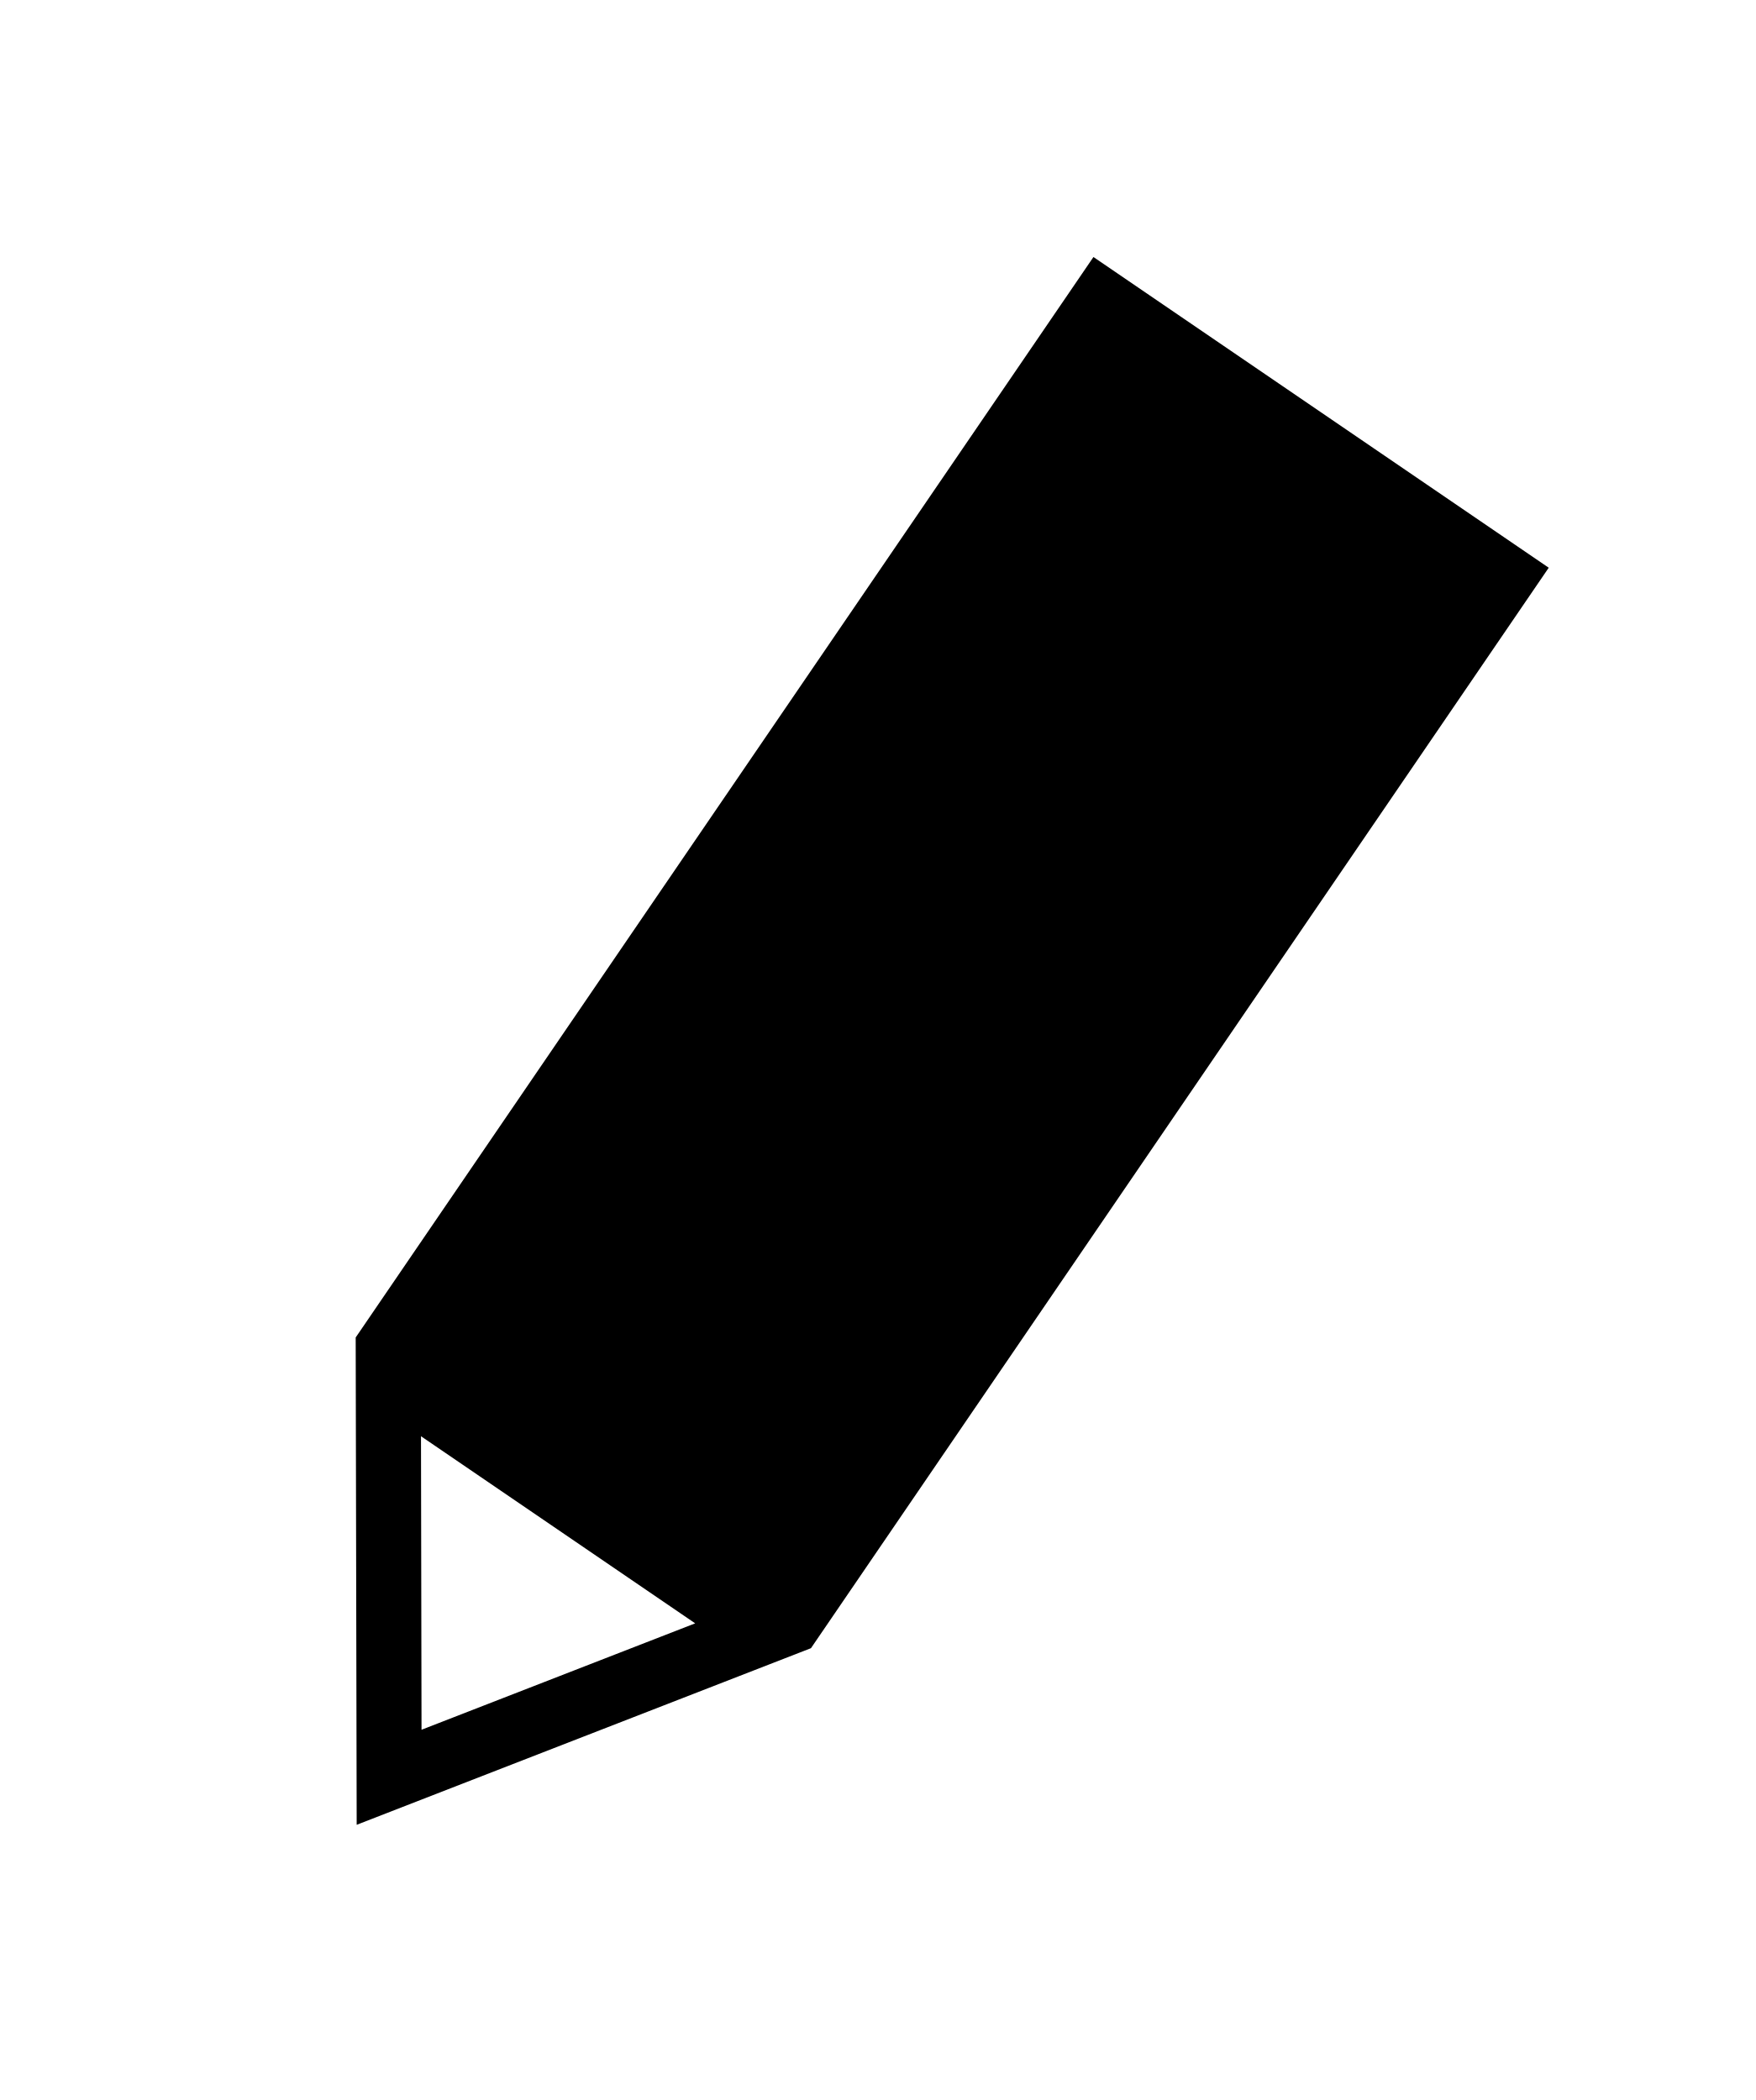
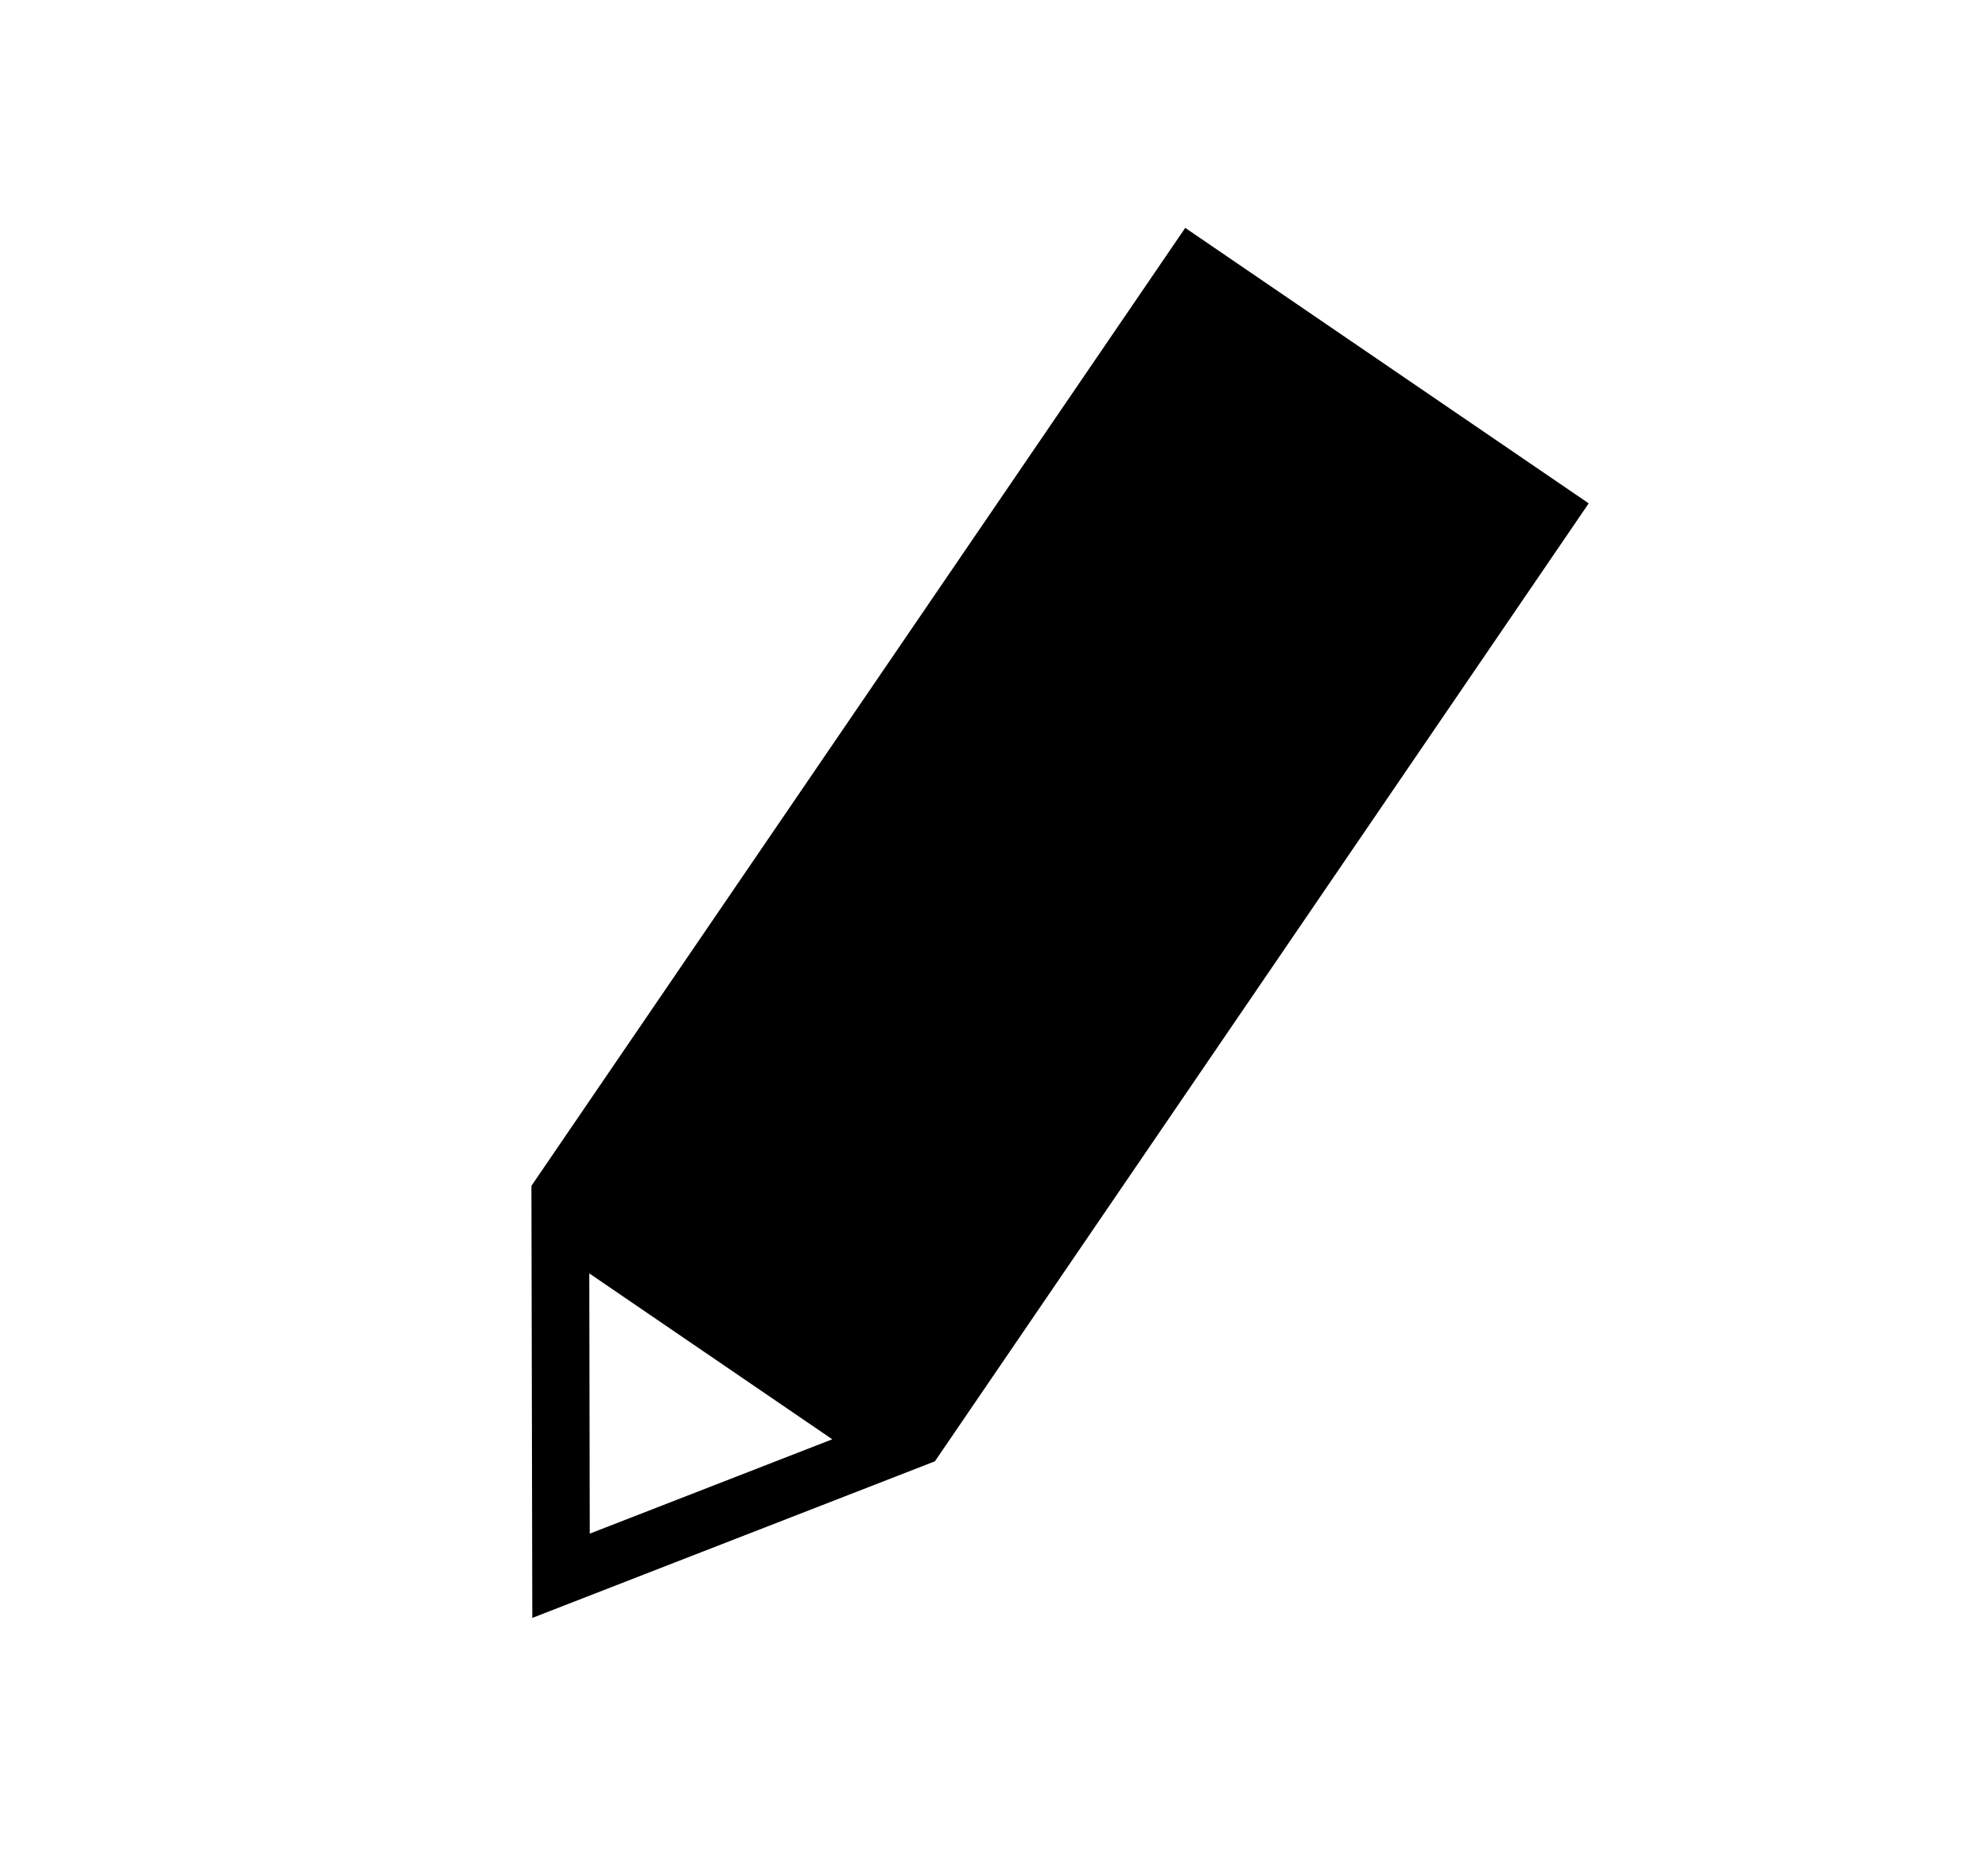
- <svg xmlns="http://www.w3.org/2000/svg" width="26.422mm" height="31.617mm" viewBox="0 0 26.422 31.617" version="1.1" id="svg1">
+ <svg xmlns="http://www.w3.org/2000/svg" width="33.766mm" height="31.617mm" viewBox="0 0 33.766 31.617" version="1.1" id="svg1">
  <defs id="defs1" />
-   <g id="layer1" transform="translate(0.3819211,-18.05142)">
-     <rect style="fill:none;stroke:none;stroke-width:3.599" id="rect5" width="26.422" height="31.617" x="-0.382" y="18.051" rx="0" />
+   <g id="layer1" transform="translate(4.054117,-18.05142)">
+     <rect style="fill:none;stroke:none;stroke-width:3.599" id="rect5" width="33.766" height="31.617" x="-4.054" y="18.051" rx="0" />
    <path d="M 16.077,21.921 4.972,38.188 4.987,45.525 11.825,42.866 22.93,26.599 Z M 5.955,39.675 10.082,42.492 5.963,44.094 Z" style="fill:#000000;stroke-width:3.599" id="path5" />
  </g>
</svg>
